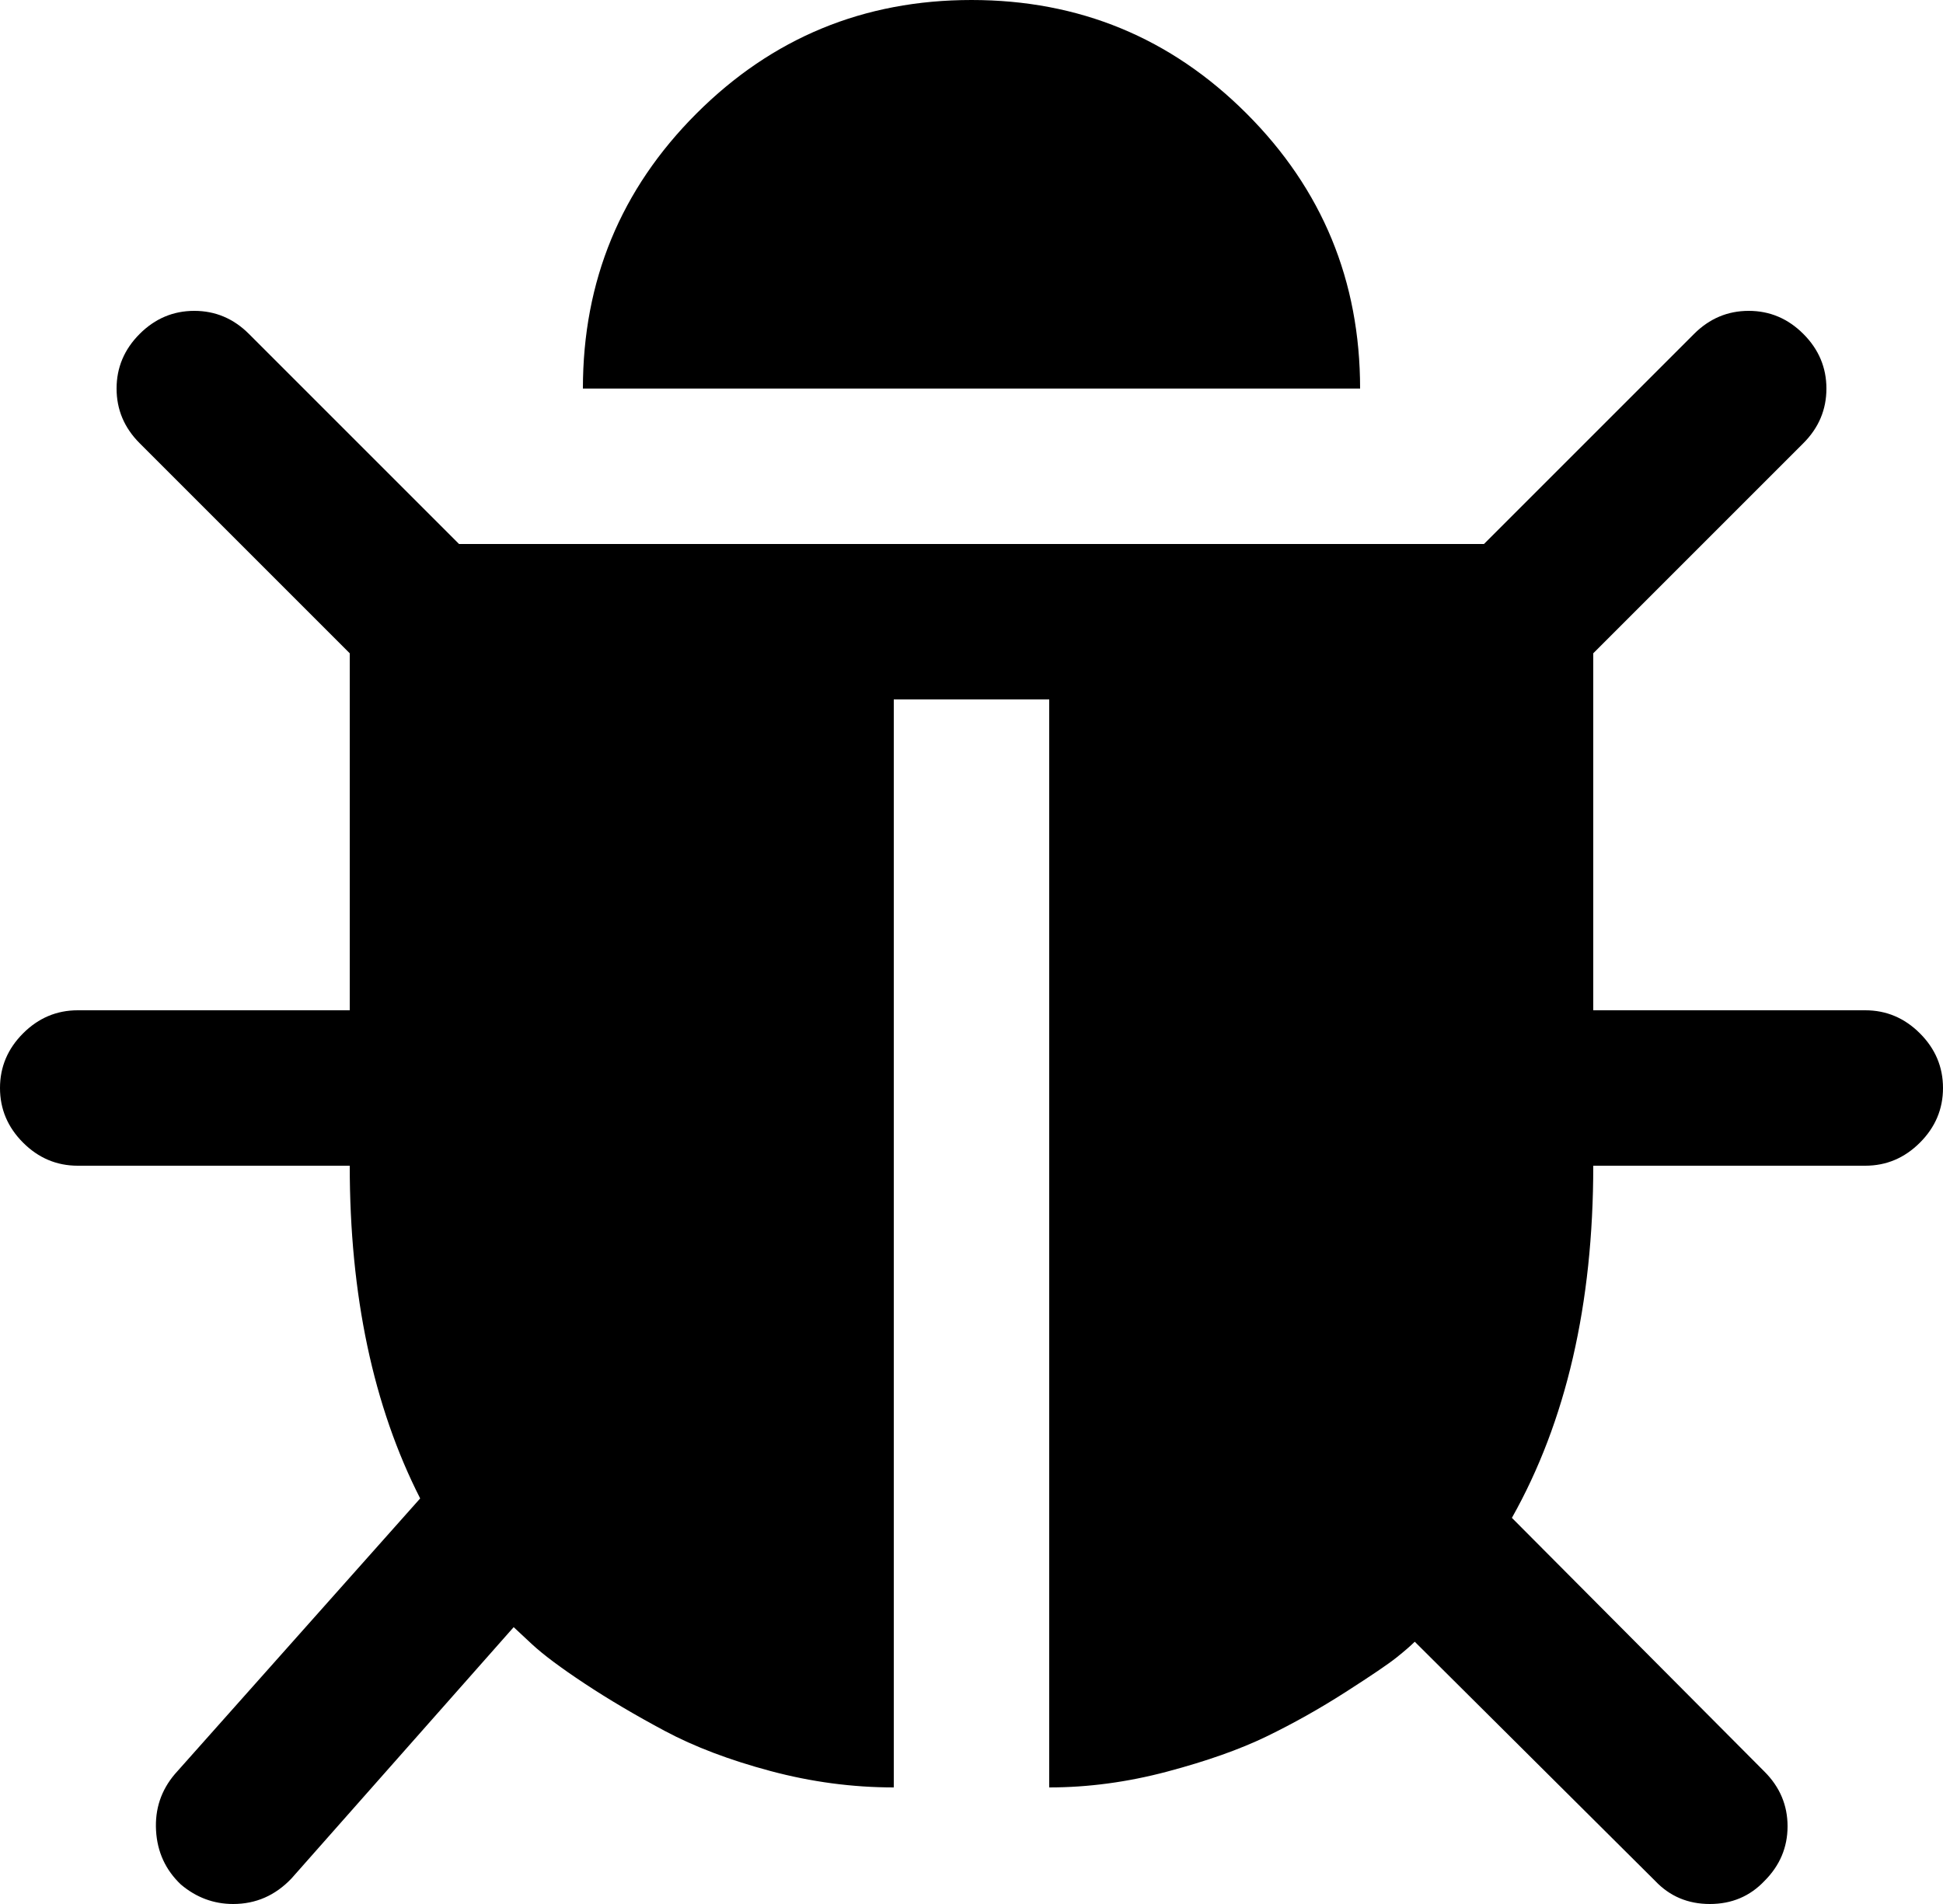
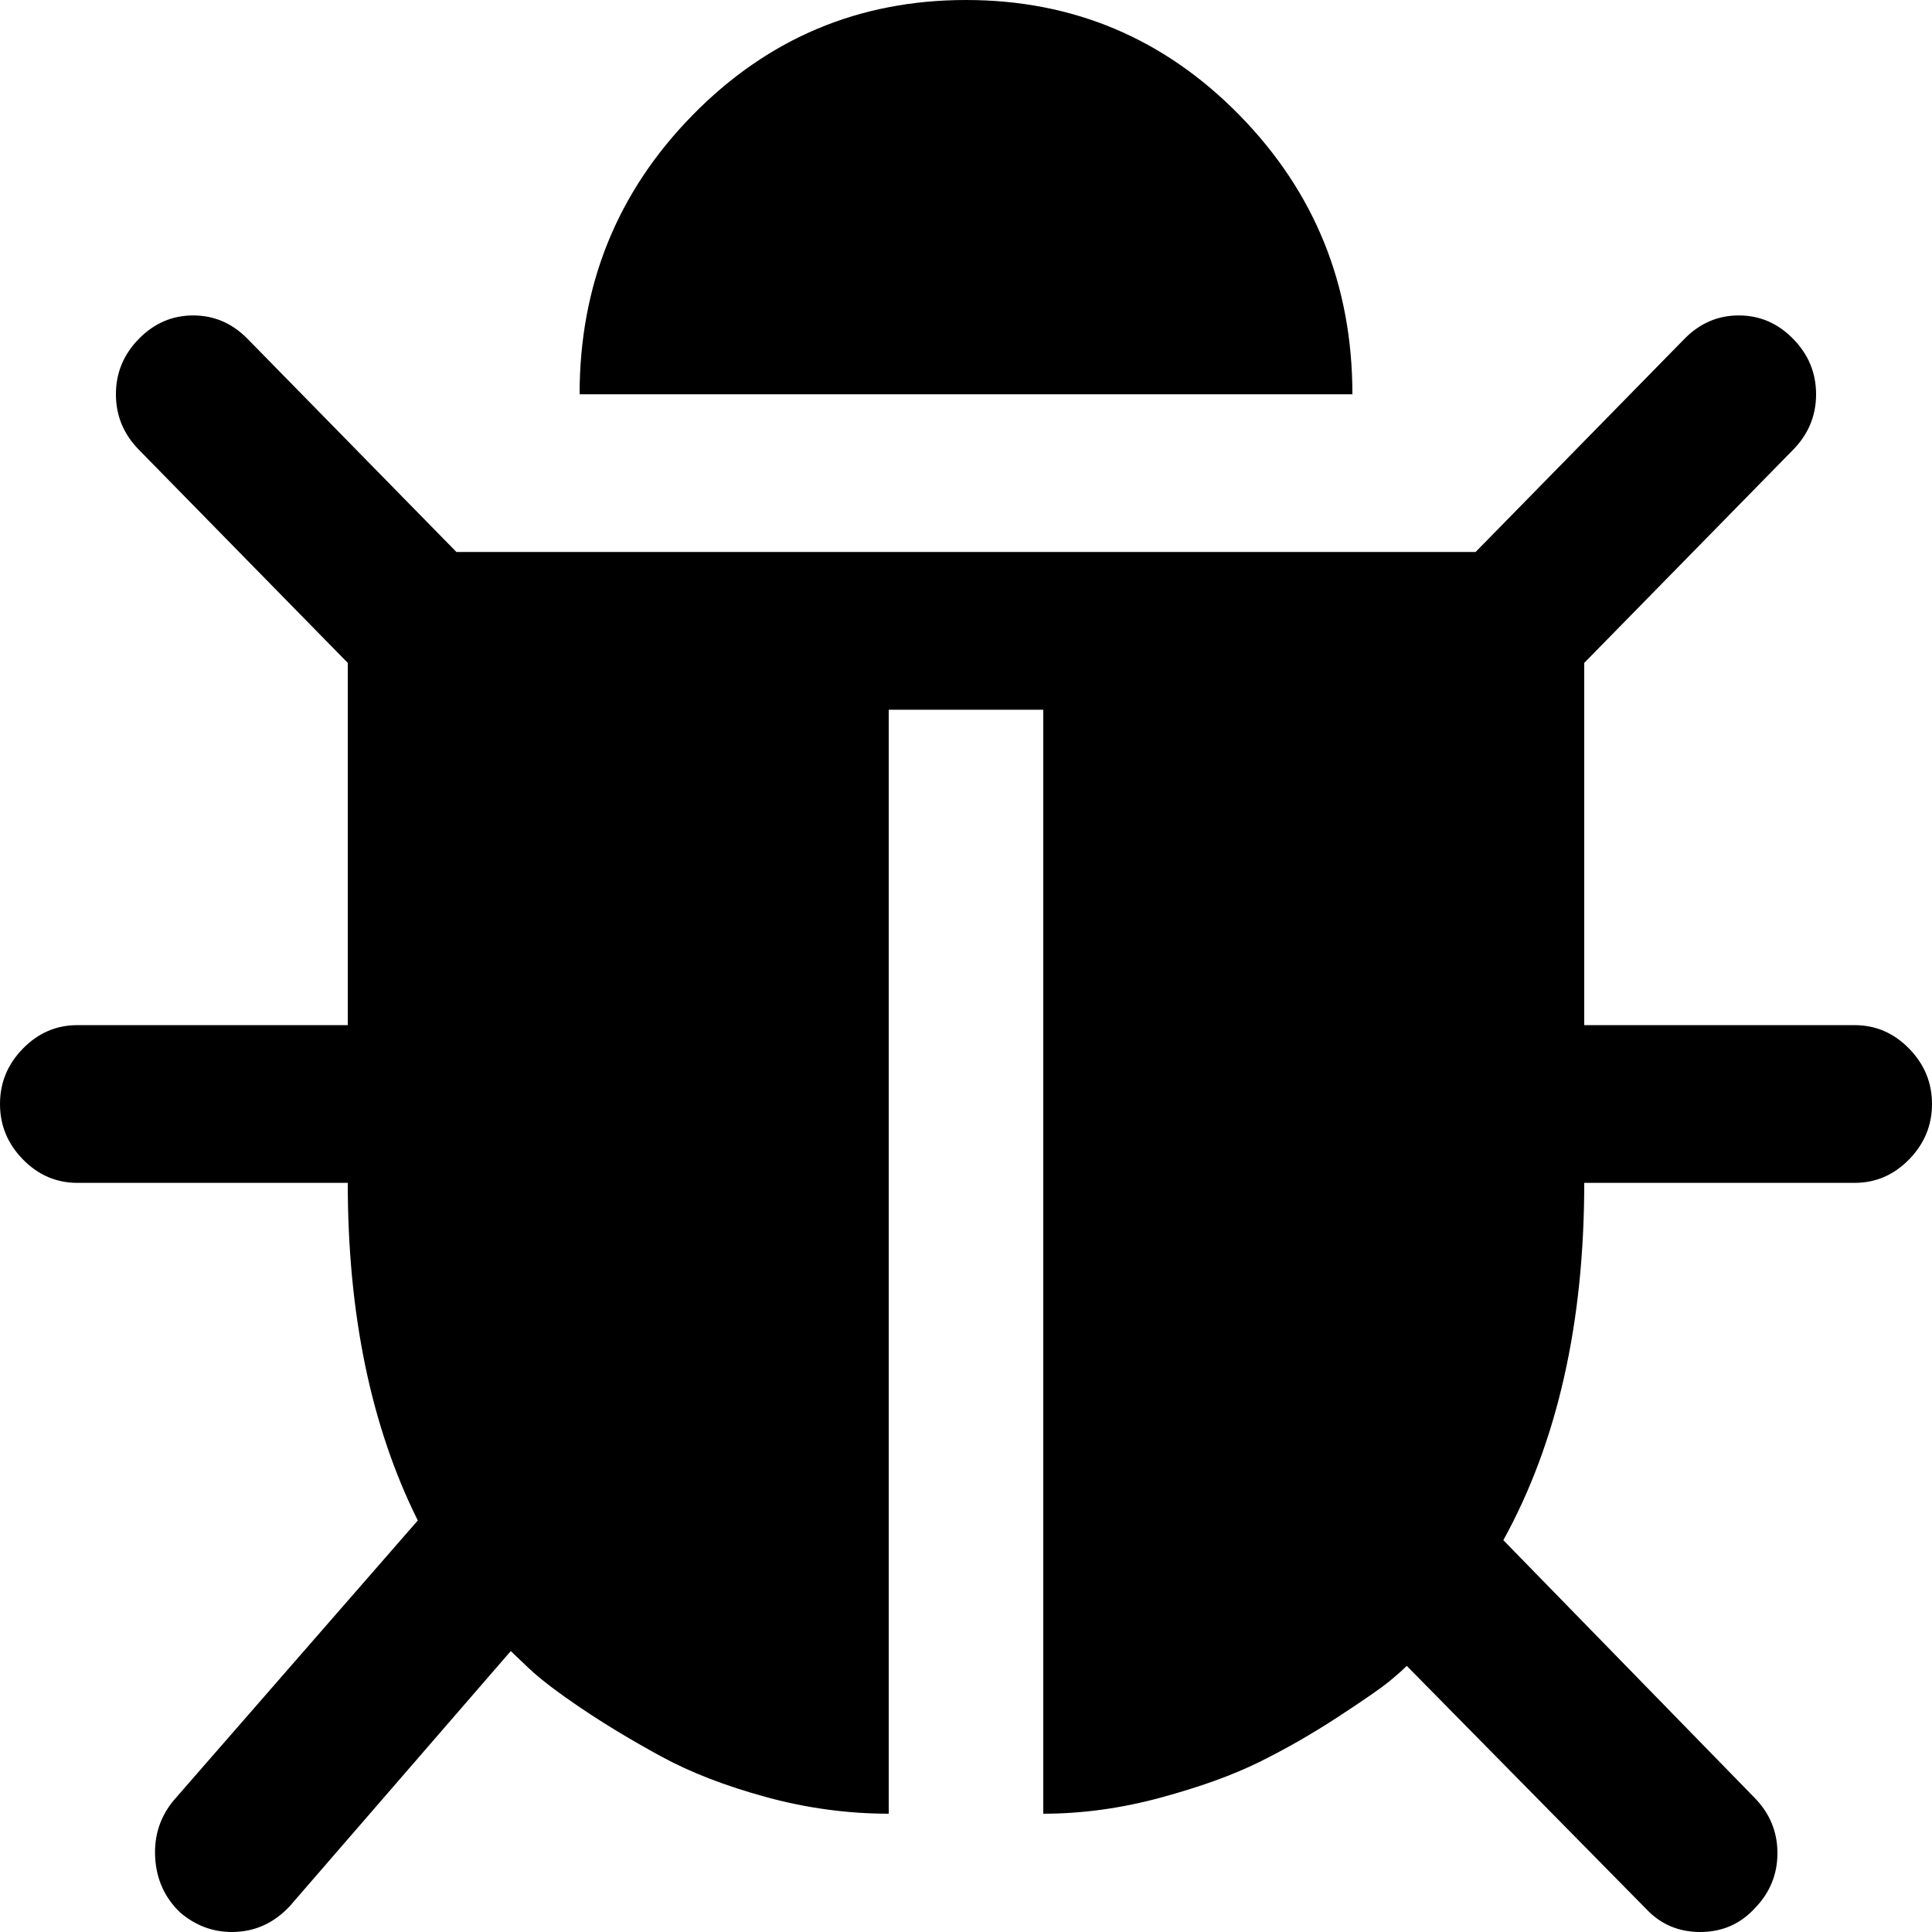
- <svg xmlns="http://www.w3.org/2000/svg" version="1.1" width="1600" height="1568" id="svg2">
-   <defs id="defs8" />
-   <path d="m 1600,896 q 0,26 -19,45 -19,19 -45,19 h -224 q 0,171 -67,290 l 208,209 q 19,19 19,45 0,26 -19,45 -18,19 -45,19 -27,0 -45,-19 l -198,-197 q -5,5 -15,13 -10,8 -42,28.5 -32,20.5 -65,36.5 -33,16 -82,29 -49,13 -97,13 V 576 h -128 v 896 q -51,0 -101.5,-13.5 -50.5,-13.5 -87,-33 -36.5,-19.5 -66,-39 -29.5,-19.5 -43.5,-32.5 l -15,-14 -183,207 q -20,21 -48,21 -24,0 -43,-16 -19,-18 -20.5,-44.5 -1.5,-26.5 15.5,-46.5 L 346,1234 q -58,-114 -58,-274 H 64 q -26,0 -45,-19 -19,-19 -19,-45 0,-26 19,-45 19,-19 45,-19 H 288 V 538 L 115,365 q -19,-19 -19,-45 0,-26 19,-45 19,-19 45,-19 26,0 45,19 L 378,448 h 844 l 173,-173 q 19,-19 45,-19 26,0 45,19 19,19 19,45 0,26 -19,45 l -173,173 v 294 h 224 q 26,0 45,19 19,19 19,45 z M 1120,320 H 480 Q 480,187 573.5,93.5 667,0 800,0 933,0 1026.5,93.5 1120,187 1120,320 z" id="path4" />
+ <svg xmlns="http://www.w3.org/2000/svg" width="32" height="32">
+   <g transform="scale(0.02 0.02040816)">
+     <path d="m 1600,896 q 0,26 -19,45 -19,19 -45,19 h -224 q 0,171 -67,290 l 208,209 q 19,19 19,45 0,26 -19,45 -18,19 -45,19 -27,0 -45,-19 l -198,-197 q -5,5 -15,13 -10,8 -42,28.5 -32,20.5 -65,36.5 -33,16 -82,29 -49,13 -97,13 V 576 h -128 v 896 q -51,0 -101.5,-13.5 -50.5,-13.5 -87,-33 -36.5,-19.5 -66,-39 -29.5,-19.5 -43.5,-32.5 l -15,-14 -183,207 q -20,21 -48,21 -24,0 -43,-16 -19,-18 -20.5,-44.5 -1.5,-26.5 15.5,-46.5 L 346,1234 q -58,-114 -58,-274 H 64 q -26,0 -45,-19 -19,-19 -19,-45 0,-26 19,-45 19,-19 45,-19 H 288 V 538 L 115,365 q -19,-19 -19,-45 0,-26 19,-45 19,-19 45,-19 26,0 45,19 L 378,448 h 844 l 173,-173 q 19,-19 45,-19 26,0 45,19 19,19 19,45 0,26 -19,45 l -173,173 v 294 h 224 q 26,0 45,19 19,19 19,45 z M 1120,320 H 480 Q 480,187 573.5,93.5 667,0 800,0 933,0 1026.5,93.5 1120,187 1120,320 z" />
+   </g>
</svg>
